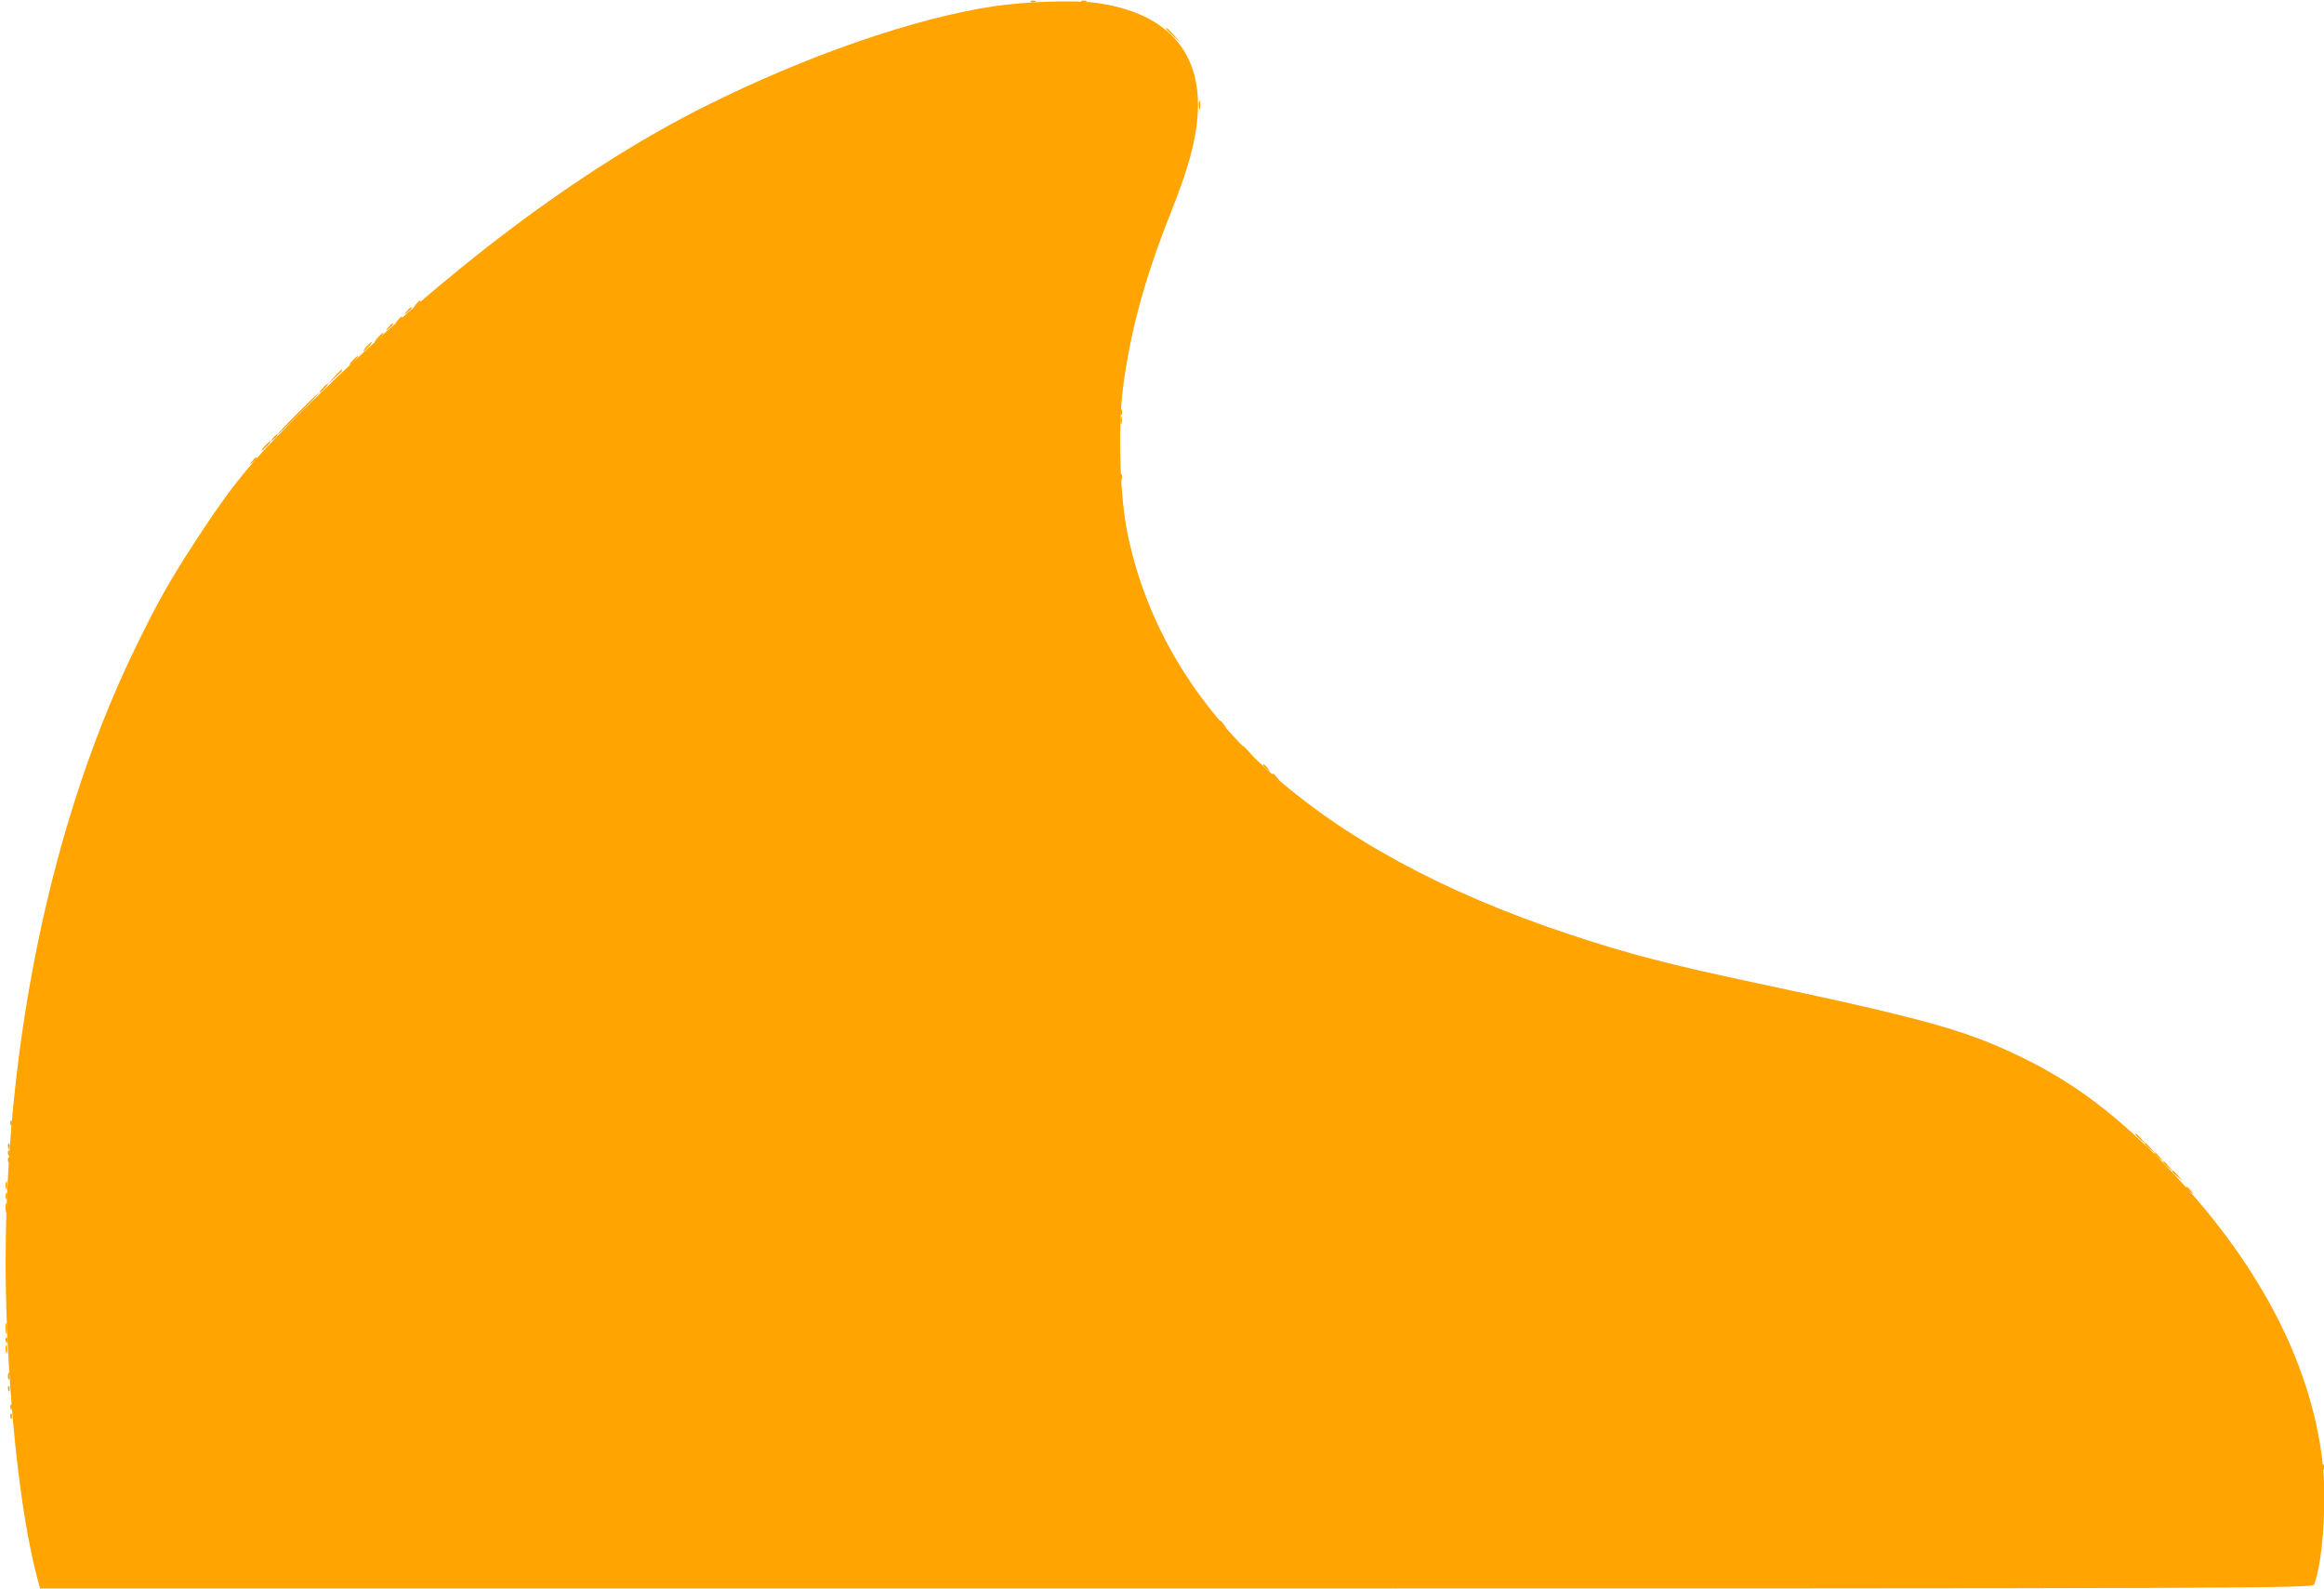
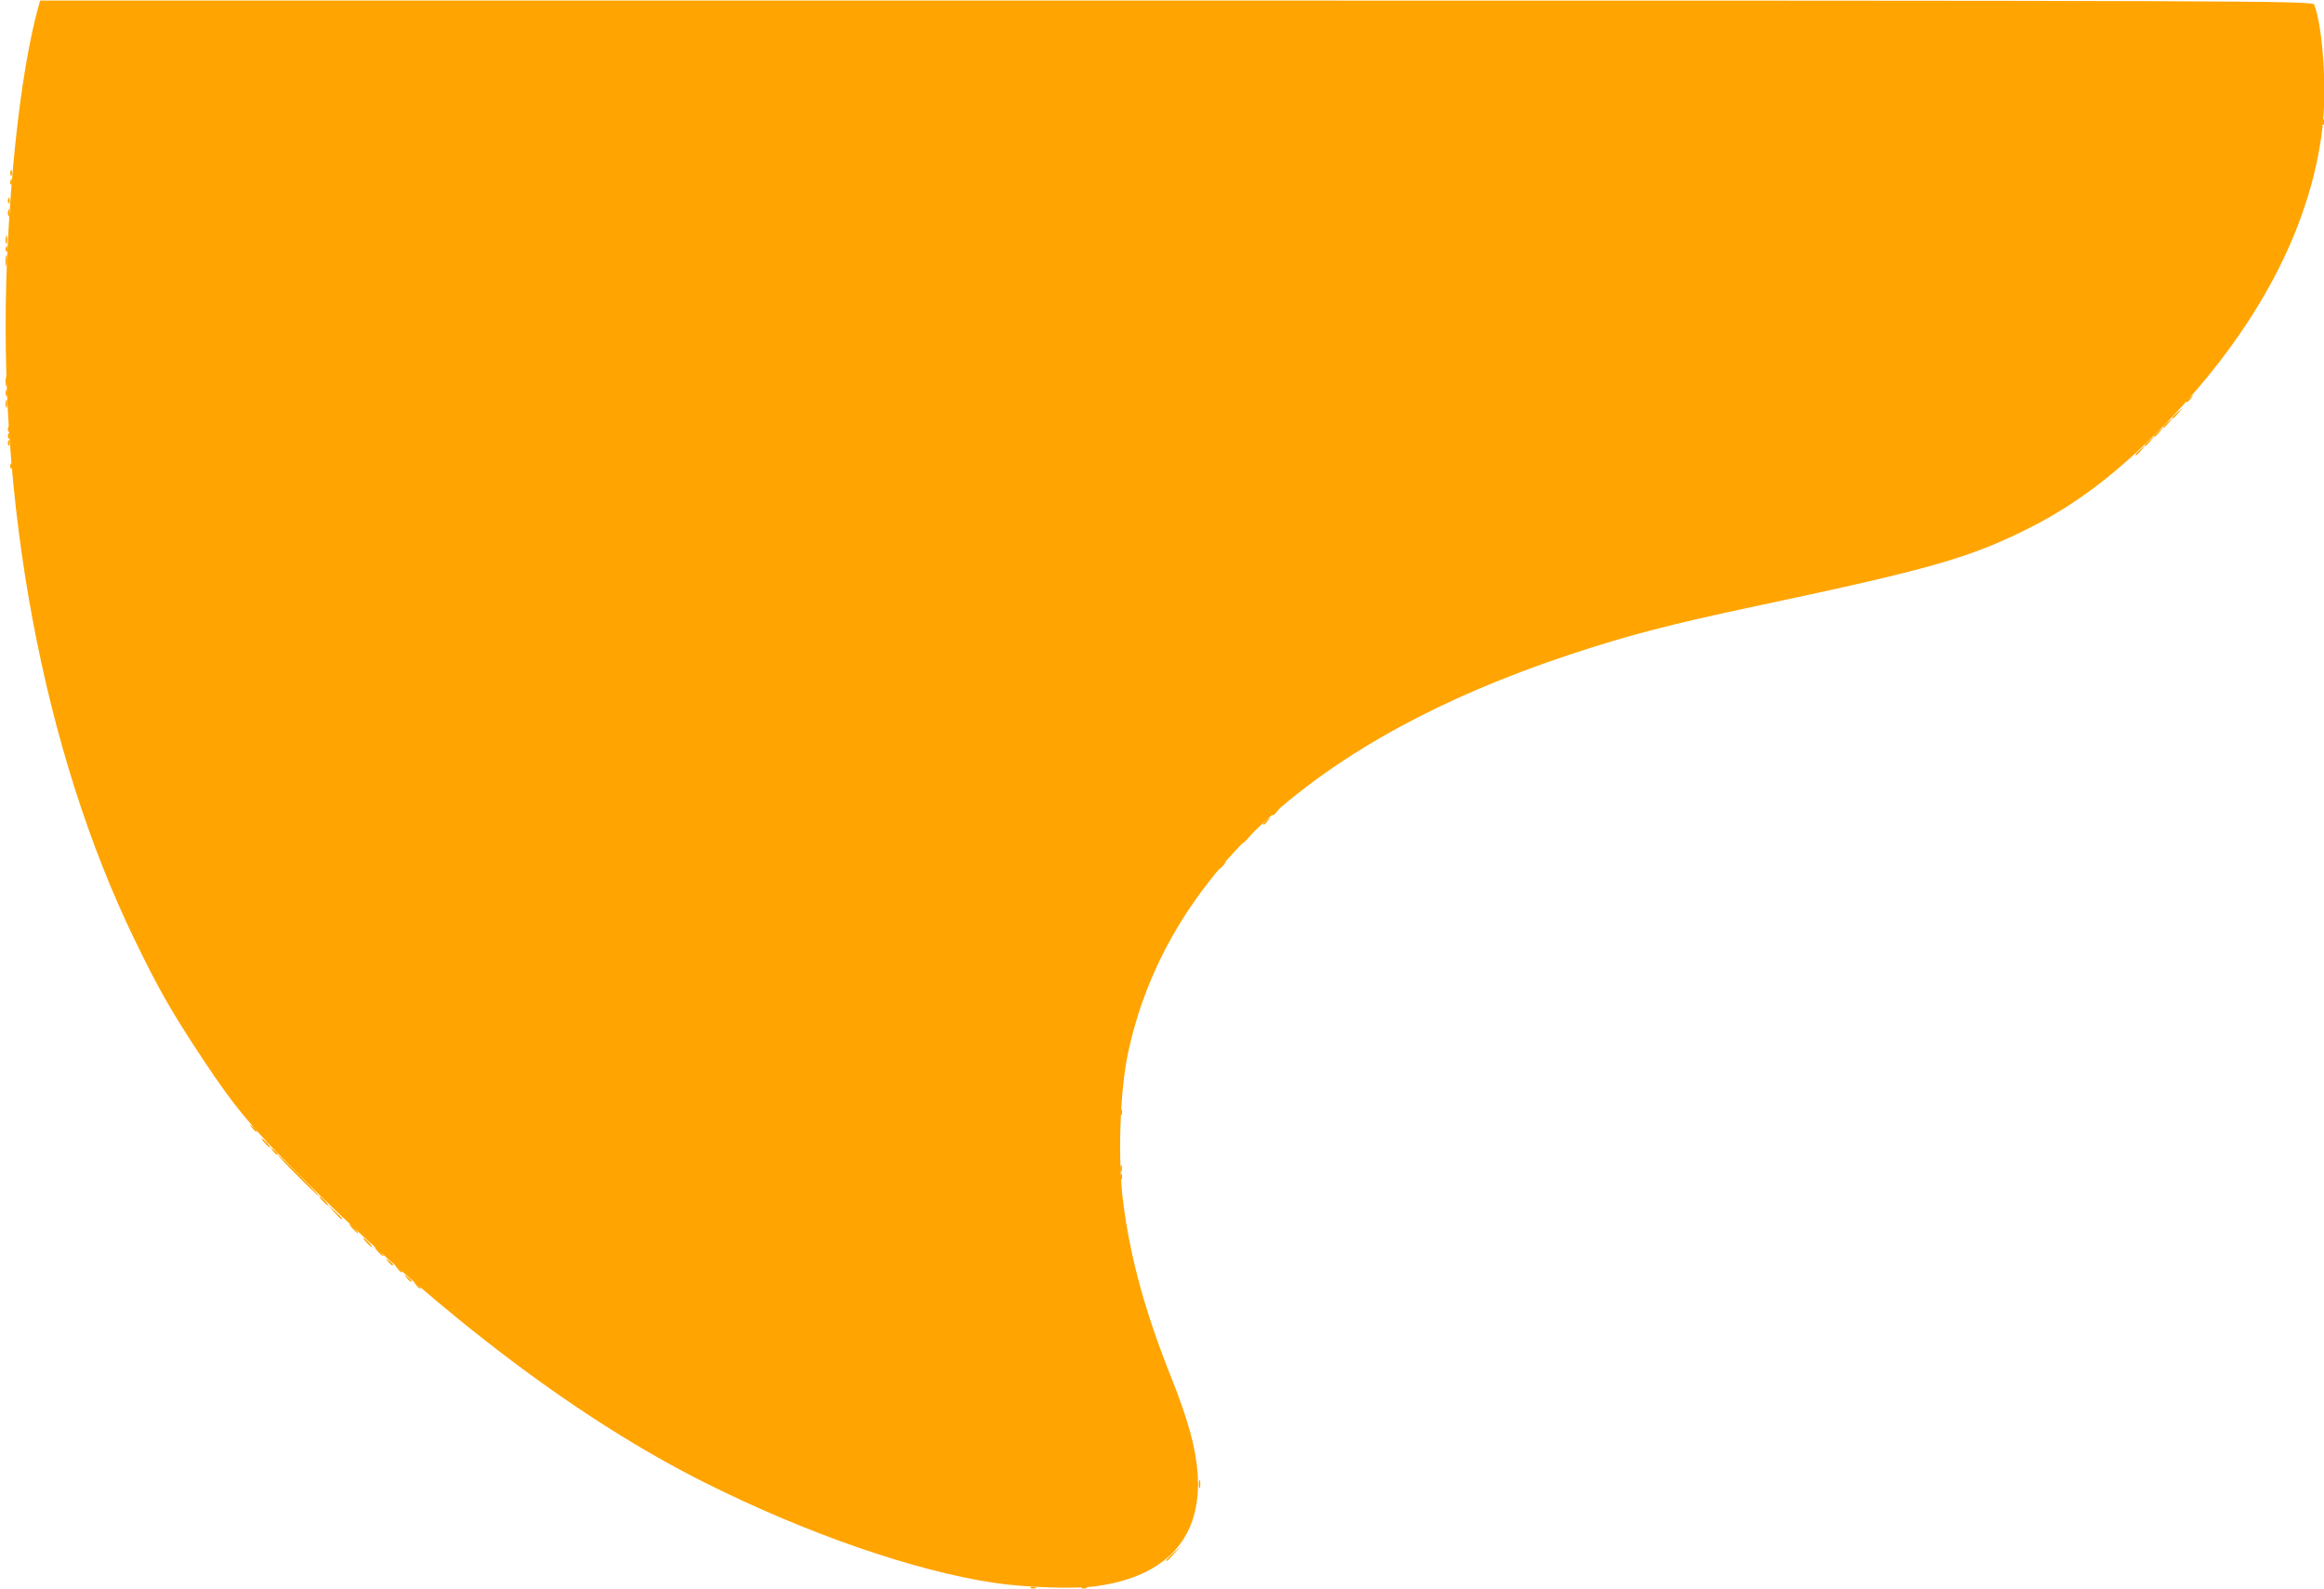
<svg xmlns="http://www.w3.org/2000/svg" version="1.1" id="svg9" width="1342.667" height="917.333" viewBox="0 0 1342.667 917.333">
  <defs id="defs13" />
  <g id="g15">
-     <g id="g265" transform="rotate(180,672.1893,458.7807)" style="fill:#ffa400;fill-opacity:1">
+     <g id="g265" transform="matrix(-1,0,0,1,1344.379,0.3266128)" style="fill:#ffa400;fill-opacity:1">
      <path style="fill:#ffa400;fill-opacity:1;stroke-width:1.333" d="m 665.916,897 -3.916,-4.333 4.333,3.916 c 4.039,3.65 4.946,4.751 3.916,4.751 -0.229,0 -2.179,-1.95 -4.333,-4.333 z m -14.99,-40.333 c 0.027,-2.2 0.326,-2.939 0.664,-1.641 0.338,1.297 0.316,3.097 -0.05,4 -0.365,0.903 -0.642,-0.159 -0.615,-2.359 z M 1106.667,739.497 c 0,-0.277 1.05,-1.327 2.333,-2.333 2.115,-1.658 2.162,-1.611 0.503,0.503 -1.742,2.221 -2.837,2.927 -2.837,1.83 z m 10.667,-9.333 c 0,-0.277 1.05,-1.327 2.333,-2.333 2.115,-1.658 2.162,-1.611 0.503,0.503 -1.742,2.221 -2.837,2.927 -2.837,1.83 z m 14,-12.83 c 1.327,-1.467 2.713,-2.667 3.08,-2.667 0.367,0 -0.419,1.2 -1.747,2.667 -1.327,1.467 -2.713,2.667 -3.08,2.667 -0.367,0 0.419,-1.2 1.747,-2.667 z m 15.333,-13.751 c 0,-0.229 1.95,-2.179 4.333,-4.333 l 4.333,-3.916 -3.916,4.333 c -3.65,4.039 -4.75,4.946 -4.75,3.916 z M 696.211,674.667 c 0,-1.833 0.303,-2.583 0.673,-1.667 0.37,0.917 0.37,2.417 0,3.333 -0.37,0.917 -0.673,0.167 -0.673,-1.667 z M 1190,660 c 1.327,-1.467 2.713,-2.667 3.08,-2.667 0.367,0 -0.419,1.2 -1.747,2.667 -1.327,1.467 -2.713,2.667 -3.08,2.667 -0.367,0 0.419,-1.2 1.747,-2.667 z m -493.895,-18.111 c 0.064,-1.553 0.38,-1.869 0.806,-0.806 0.385,0.962 0.338,2.112 -0.105,2.556 -0.443,0.443 -0.758,-0.344 -0.7,-1.75 z M 611.83,473.667 c -1.659,-2.115 -1.611,-2.162 0.503,-0.503 2.221,1.742 2.927,2.837 1.83,2.837 -0.277,0 -1.327,-1.05 -2.333,-2.333 z m -504.623,-214 -2.54,-3 3,2.54 c 1.65,1.397 3,2.747 3,3 0,1.067 -1.073,0.279 -3.46,-2.54 z m 1231.565,-4.444 c 0.064,-1.553 0.38,-1.869 0.806,-0.806 0.385,0.962 0.338,2.112 -0.105,2.556 -0.443,0.443 -0.758,-0.344 -0.7,-1.75 z M 85.873,238.333 l -2.54,-3 3,2.54 c 2.819,2.387 3.607,3.46 2.54,3.46 -0.253,0 -1.603,-1.35 -3,-3 z M 1340.26,232.667 c 0.027,-2.2 0.326,-2.939 0.664,-1.641 0.338,1.297 0.316,3.097 -0.049,4 -0.365,0.903 -0.642,-0.159 -0.615,-2.359 z m 0,-94.667 c 0.027,-2.2 0.326,-2.939 0.664,-1.641 0.338,1.297 0.316,3.097 -0.049,4 -0.365,0.903 -0.642,-0.159 -0.615,-2.359 z m -1.488,-22.778 c 0.064,-1.553 0.38,-1.869 0.806,-0.806 0.385,0.963 0.338,2.112 -0.105,2.556 -0.443,0.443 -0.758,-0.344 -0.7,-1.75 z m -1.333,-16 c 0.064,-1.553 0.38,-1.869 0.806,-0.806 0.385,0.963 0.338,2.112 -0.105,2.556 -0.443,0.443 -0.758,-0.344 -0.7,-1.75 z M 0.26,58 c 0.027,-2.2 0.326,-2.939 0.664,-1.641 0.338,1.297 0.316,3.097 -0.049,4 -0.365,0.903 -0.642,-0.159 -0.615,-2.359 z m 0,-17.333 c 0.027,-2.2 0.326,-2.939 0.664,-1.641 0.338,1.297 0.316,3.097 -0.049,4 -0.365,0.903 -0.642,-0.159 -0.615,-2.359 z" id="path273" />
      <path style="fill:#ffa400;fill-opacity:1;stroke-width:1.333" d="m 1156.667,693.333 c 1.327,-1.467 2.713,-2.667 3.08,-2.667 0.367,0 -0.419,1.2 -1.747,2.667 -1.327,1.467 -2.713,2.667 -3.08,2.667 -0.367,0 0.419,-1.2 1.747,-2.667 z M 696.105,679.222 c 0.064,-1.553 0.38,-1.869 0.806,-0.806 0.385,0.962 0.338,2.113 -0.105,2.556 -0.443,0.443 -0.758,-0.344 -0.7,-1.75 z M 1184,666.163 c 0,-0.277 1.05,-1.327 2.333,-2.333 2.115,-1.658 2.162,-1.611 0.503,0.503 -1.742,2.221 -2.837,2.927 -2.837,1.83 z m 153.439,-397.608 c 0.064,-1.553 0.38,-1.869 0.806,-0.806 0.385,0.963 0.338,2.112 -0.105,2.556 -0.443,0.443 -0.758,-0.344 -0.7,-1.75 z m -1235.565,-14.222 -2.54,-3 3,2.54 c 2.819,2.387 3.607,3.46 2.54,3.46 -0.253,0 -1.603,-1.35 -3,-3 z m 1236.899,-3.111 c 0.064,-1.553 0.38,-1.869 0.806,-0.806 0.385,0.962 0.338,2.112 -0.105,2.556 -0.443,0.443 -0.758,-0.344 -0.7,-1.75 z m -1247.565,-7.556 -2.54,-3 3,2.54 c 2.819,2.387 3.607,3.46 2.54,3.46 -0.253,0 -1.603,-1.35 -3,-3 z m 1249.004,-17 c 0,-1.833 0.303,-2.583 0.672,-1.667 0.37,0.917 0.37,2.417 0,3.333 -0.37,0.917 -0.672,0.167 -0.672,-1.667 z m -0.105,-83.444 c 0.064,-1.553 0.38,-1.869 0.806,-0.806 0.385,0.963 0.338,2.112 -0.105,2.556 -0.443,0.443 -0.758,-0.344 -0.7,-1.75 z M 0.363,49.333 c 0,-3.3 0.26,-4.65 0.578,-3 0.318,1.65 0.318,4.35 0,6 -0.318,1.65 -0.578,0.3 -0.578,-3 z" id="path271" />
      <path style="fill:#ffa400;fill-opacity:1;stroke-width:1.333" d="m 717.083,916.423 c 0.962,-0.385 2.113,-0.338 2.556,0.105 0.443,0.443 -0.344,0.758 -1.75,0.7 -1.553,-0.064 -1.869,-0.38 -0.806,-0.806 z m 29.333,0 c 0.962,-0.385 2.112,-0.338 2.556,0.105 0.443,0.443 -0.344,0.758 -1.75,0.7 -1.553,-0.064 -1.869,-0.38 -0.806,-0.806 z M 1101.333,743.497 c 0,-0.277 1.05,-1.327 2.333,-2.333 2.115,-1.658 2.162,-1.611 0.503,0.503 -1.742,2.221 -2.837,2.927 -2.837,1.83 z M 1112,734.163 c 0,-0.277 1.05,-1.327 2.333,-2.333 2.115,-1.658 2.162,-1.611 0.503,0.503 -1.742,2.221 -2.837,2.927 -2.837,1.83 z m 12.667,-11.497 c 1.327,-1.467 2.713,-2.667 3.08,-2.667 0.367,0 -0.419,1.2 -1.747,2.667 -1.327,1.467 -2.713,2.667 -3.08,2.667 -0.367,0 0.419,-1.2 1.747,-2.667 z m 14.667,-13.333 c 1.327,-1.467 2.713,-2.667 3.08,-2.667 0.367,0 -0.419,1.2 -1.747,2.667 -1.327,1.467 -2.713,2.667 -3.08,2.667 -0.367,0 0.419,-1.2 1.747,-2.667 z m 32,-30.667 c 6.569,-6.6 12.244,-12 12.611,-12 0.367,0 -4.708,5.4 -11.278,12 -6.569,6.6 -12.244,12 -12.611,12 -0.367,0 4.708,-5.4 11.278,-12 z M 1196,652.83 c 0,-0.277 1.05,-1.327 2.333,-2.333 2.115,-1.658 2.162,-1.611 0.503,0.503 -1.742,2.221 -2.837,2.927 -2.837,1.83 z M 637.163,499 c -1.658,-2.115 -1.611,-2.162 0.503,-0.503 2.221,1.742 2.927,2.837 1.83,2.837 -0.277,0 -1.327,-1.05 -2.333,-2.333 z m -14.598,-16 -3.232,-3.667 3.667,3.232 c 3.427,3.021 4.278,4.101 3.232,4.101 -0.239,0 -1.889,-1.65 -3.667,-3.667 z M 606.497,468.333 c -1.658,-2.115 -1.611,-2.162 0.503,-0.503 1.283,1.006 2.333,2.056 2.333,2.333 0,1.097 -1.095,0.391 -2.837,-1.83 z M 96.54,249 l -2.54,-3 3,2.54 c 2.819,2.387 3.607,3.46 2.54,3.46 -0.253,0 -1.603,-1.35 -3,-3 z M 1338.772,247.222 c 0.064,-1.553 0.38,-1.869 0.806,-0.806 0.385,0.962 0.338,2.112 -0.105,2.556 -0.443,0.443 -0.758,-0.344 -0.7,-1.75 z M 78.497,229.667 c -1.658,-2.115 -1.611,-2.162 0.503,-0.503 1.283,1.006 2.333,2.056 2.333,2.333 0,1.097 -1.095,0.391 -2.837,-1.83 z M 1340.309,220 c 0,-2.567 0.274,-3.617 0.61,-2.333 0.336,1.283 0.336,3.383 0,4.667 -0.335,1.283 -0.61,0.233 -0.61,-2.333 z M 1340.336,150 c 0.015,-2.933 0.288,-3.976 0.607,-2.318 0.319,1.659 0.307,4.059 -0.027,5.333 -0.334,1.275 -0.595,-0.082 -0.58,-3.016 z m -1.459,-27.333 c 0,-1.833 0.303,-2.583 0.673,-1.667 0.37,0.917 0.37,2.417 0,3.333 -0.37,0.917 -0.673,0.167 -0.673,-1.667 z m -1.439,-18.111 c 0.064,-1.553 0.38,-1.869 0.806,-0.806 0.385,0.963 0.338,2.112 -0.105,2.556 -0.443,0.443 -0.758,-0.344 -0.7,-1.75 z M 1.439,69.889 c 0.064,-1.553 0.38,-1.869 0.806,-0.806 0.385,0.963 0.338,2.112 -0.105,2.556 -0.443,0.443 -0.758,-0.344 -0.7,-1.75 z" id="path269" />
      <path style="fill:#ffa400;fill-opacity:1;stroke-width:1.333" d="m 711.333,915.925 c -41.051,-5.552 -61.531,-28.261 -58.853,-65.258 1.072,-14.812 5.511,-30.923 15.269,-55.415 15.004,-37.662 23.44,-68.316 27.679,-100.585 3.219,-24.505 2.013,-64.115 -2.623,-86.093 C 670.996,505.17 584.009,426.445 438,377.968 c -34.455,-11.44 -58.193,-17.612 -110,-28.604 C 228.889,328.336 206.357,321.897 172.554,304.944 144.616,290.933 120.431,272.476 93.147,244.345 40.522,190.086 9.325,131.163 2.601,73.327 -0.013,50.84 2.379,15.371 7.389,2.333 8.241,0.115 40.776,0 664.758,0 h 656.473 l 1.346,5 c 8.642,32.093 15.117,84.592 17.678,143.333 6.153,141.098 -20.769,285.141 -73.677,394.202 -13.872,28.595 -21.176,41.383 -39.295,68.798 -19.194,29.041 -30.219,42.035 -62.79,74.001 -77.742,76.299 -155.8,134.933 -227.288,170.73 -58.817,29.452 -121.323,51.092 -167.29,57.918 -18.086,2.686 -46.196,3.618 -58.581,1.943 z" id="path267" />
    </g>
    <path style="fill:#000000;stroke-width:1.333" id="path209" d="" />
  </g>
</svg>
